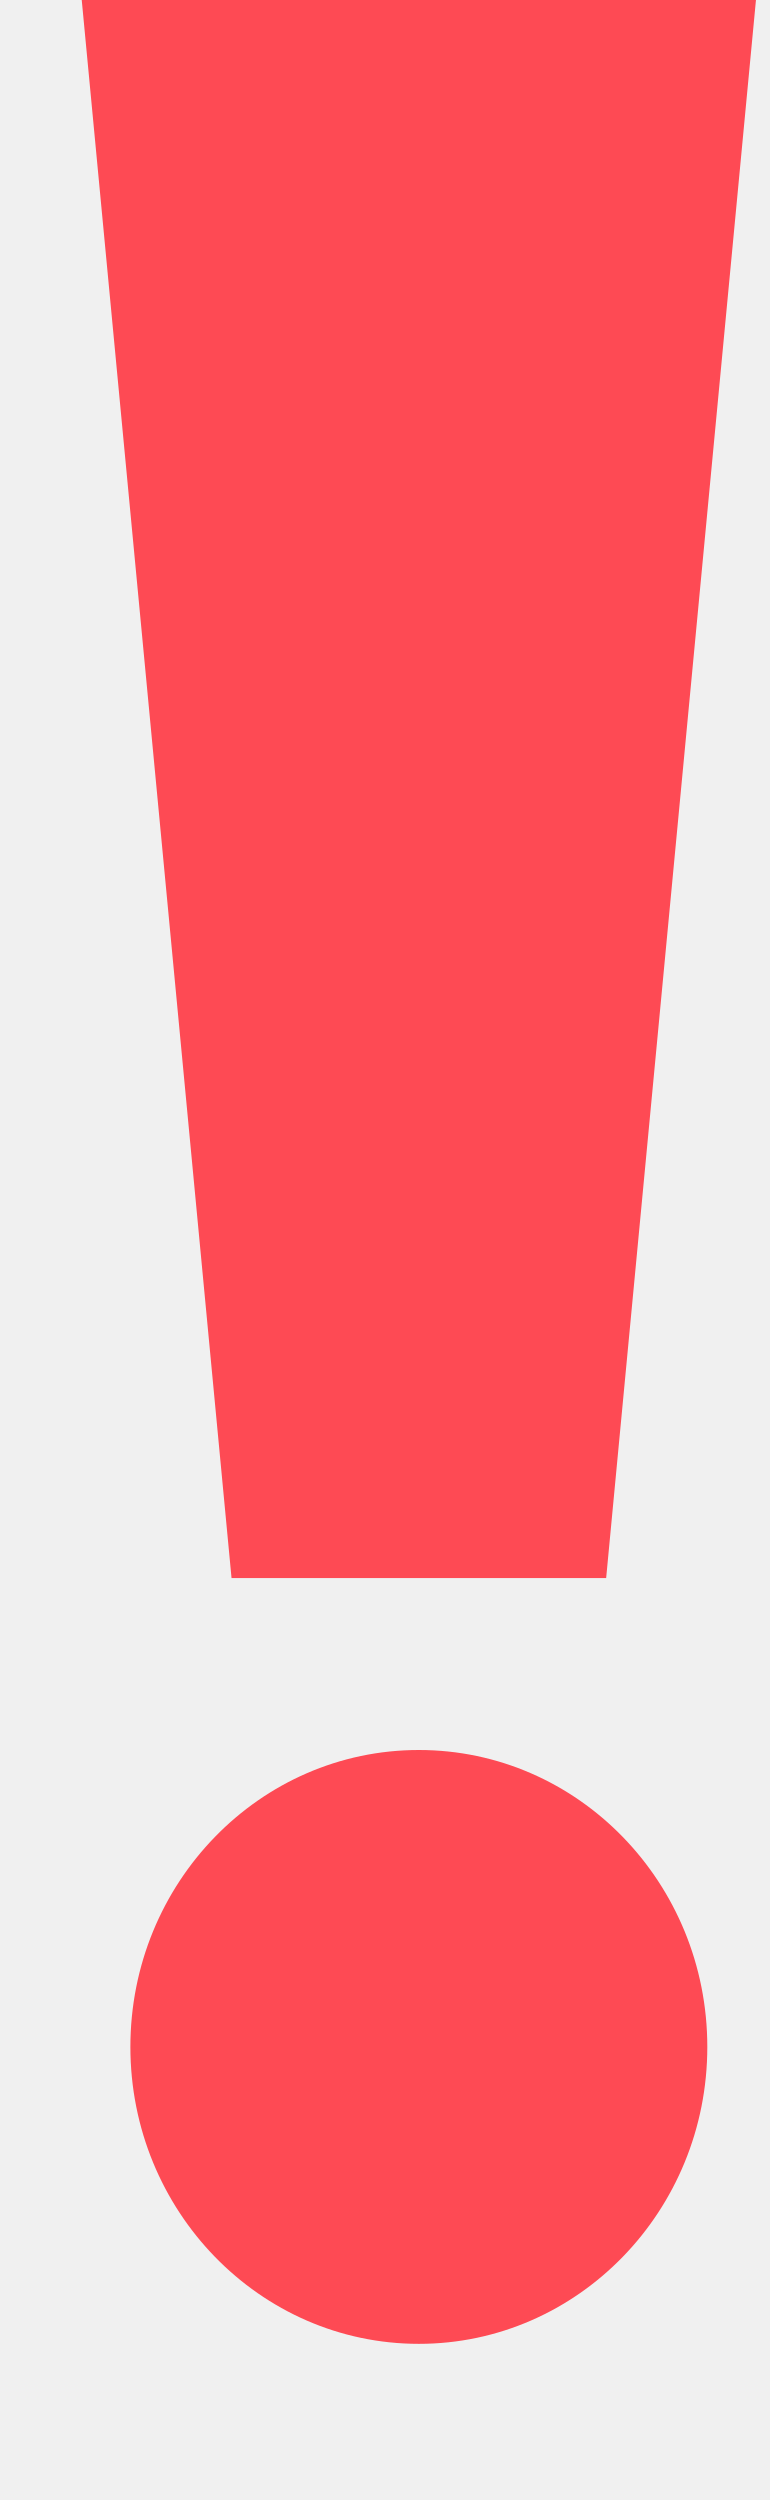
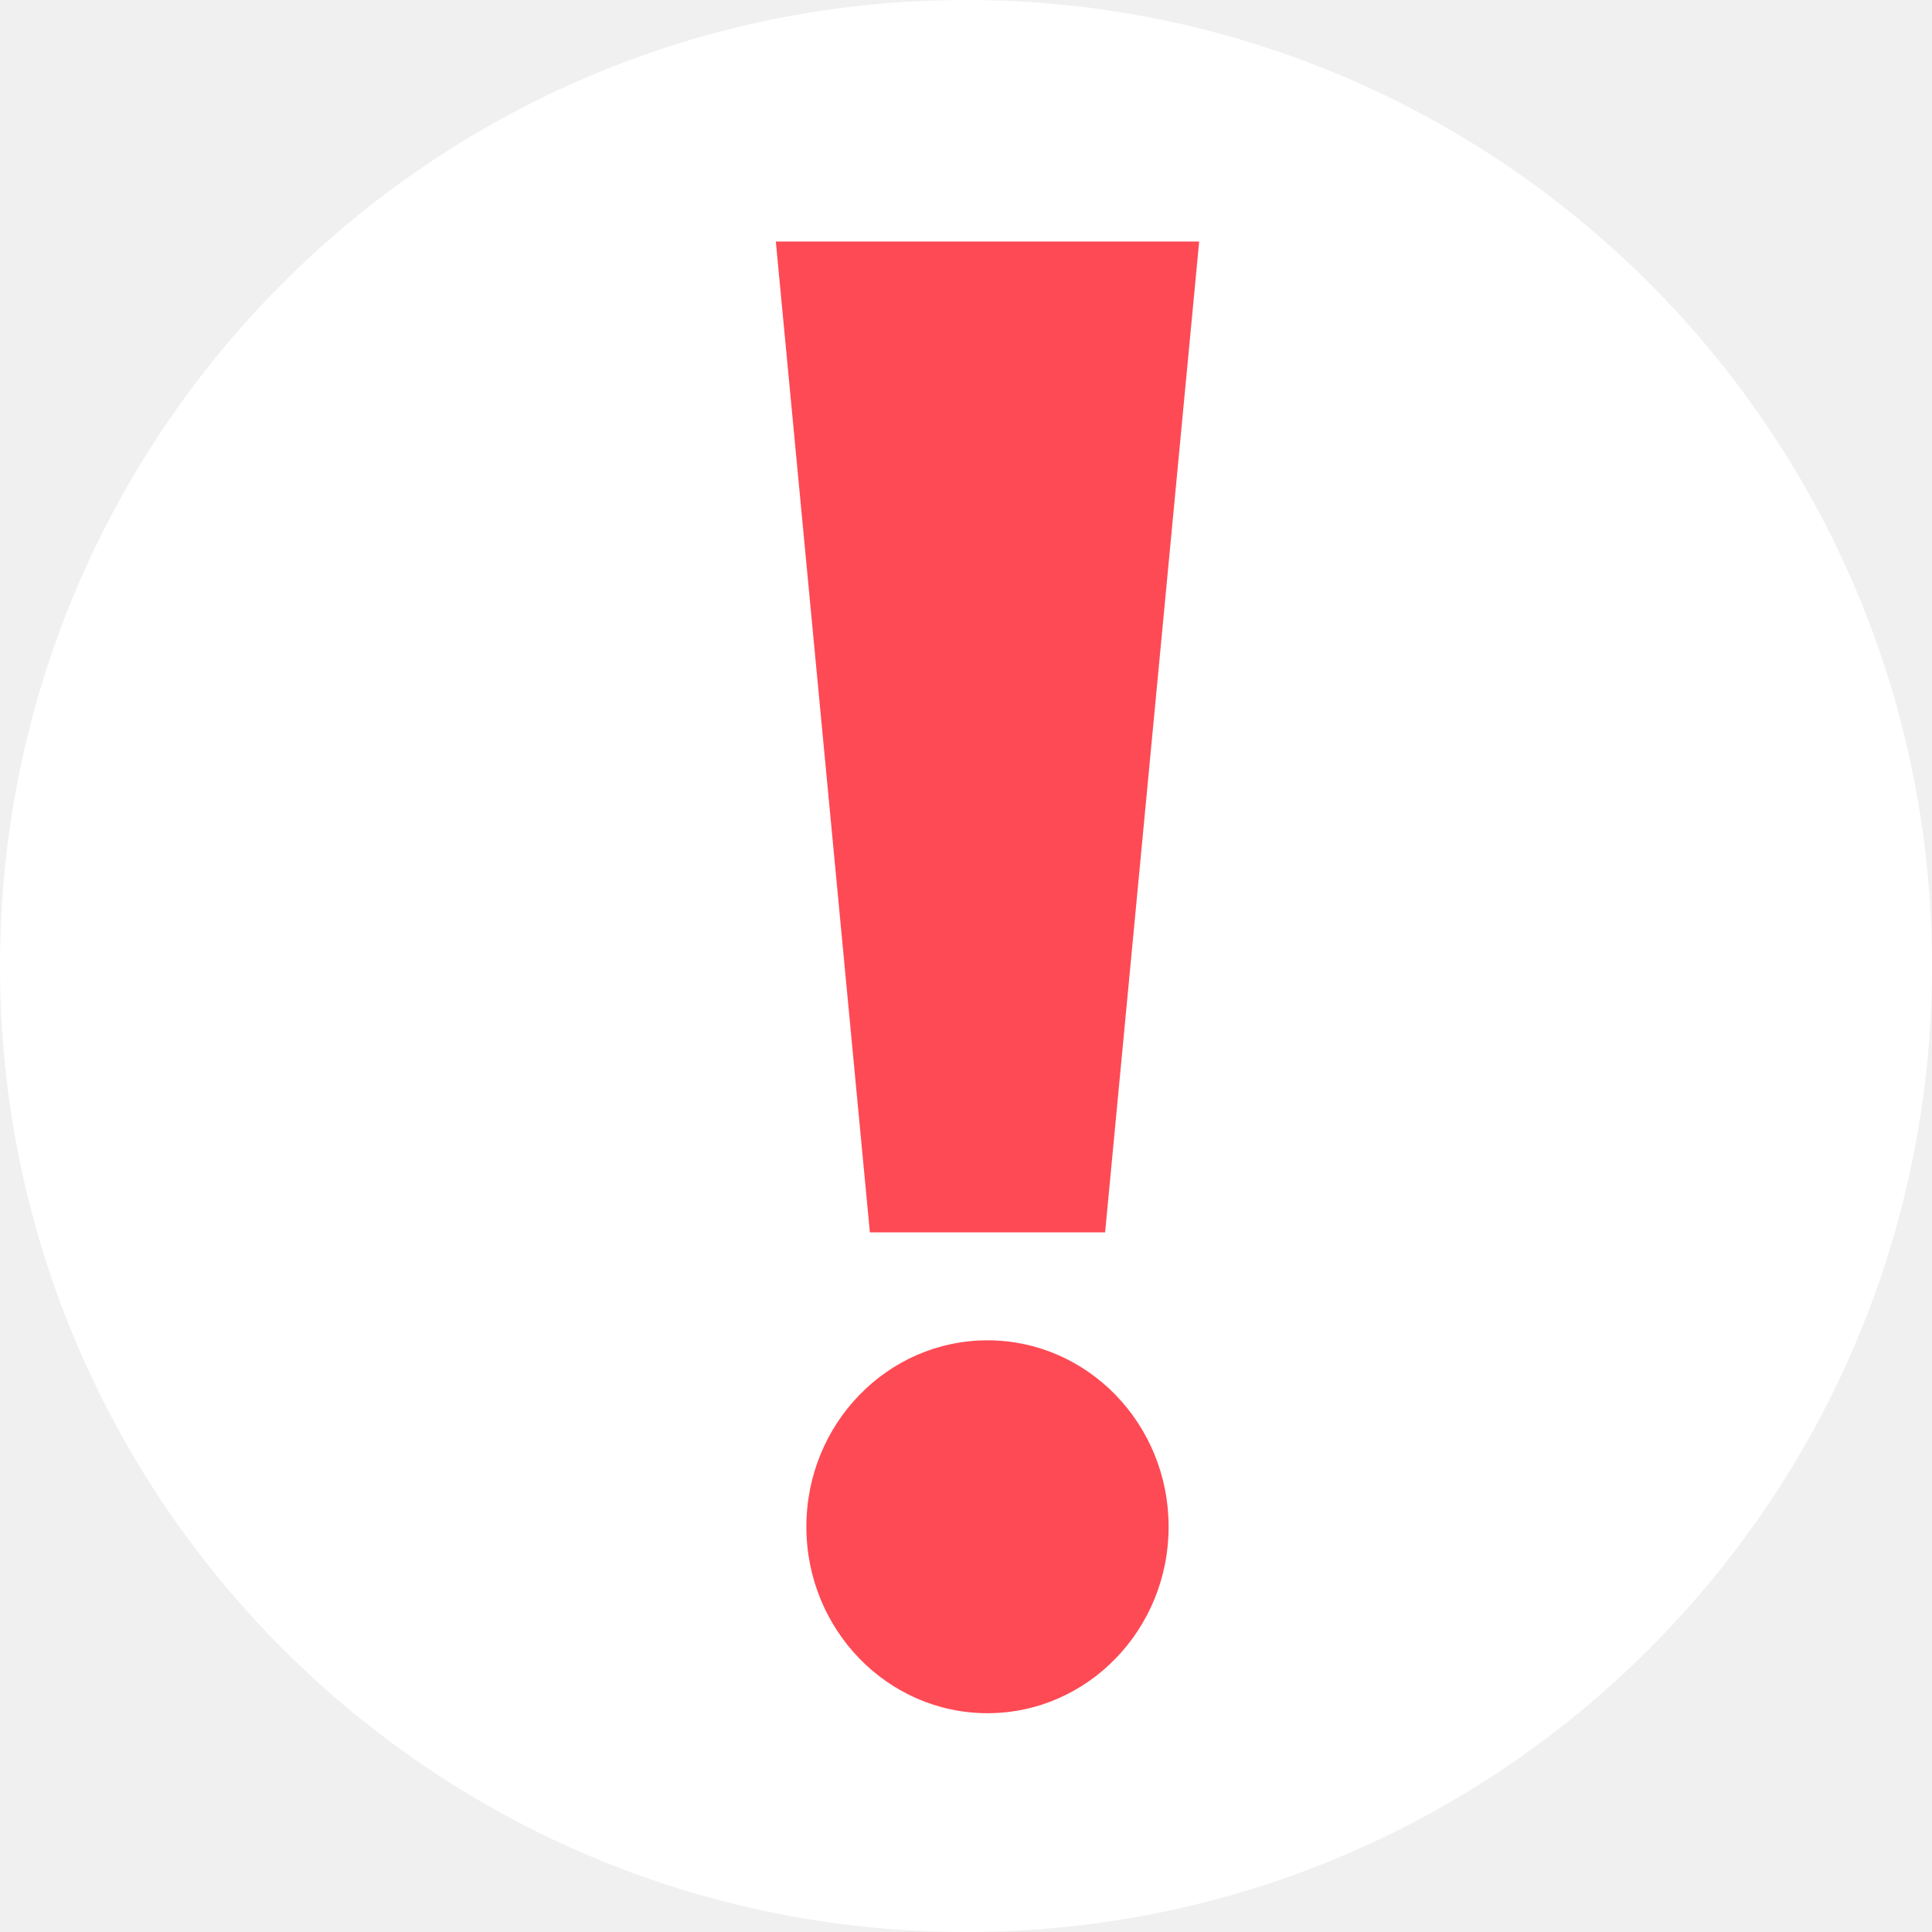
- <svg xmlns="http://www.w3.org/2000/svg" width="4" height="13" viewBox="0 0 4 13" fill="none">
-   <path d="M3.152 8.206H1.204L0.425 0H3.931L3.152 8.206Z" fill="#FE4A54" />
-   <path d="M2.178 12.188C3.006 12.188 3.678 11.496 3.678 10.644C3.678 9.791 3.006 9.1 2.178 9.1C1.35 9.1 0.678 9.791 0.678 10.644C0.678 11.496 1.35 12.188 2.178 12.188Z" fill="#FE4A54" />
+ <svg xmlns="http://www.w3.org/2000/svg" width="16" height="16" viewBox="0 0 16 16" fill="none">
+   <rect width="16" height="16" rx="8" fill="white" />
+   <path d="M9.152 10.206H7.204L6.425 2H9.931L9.152 10.206Z" fill="#FE4A54" />
+   <path d="M8.178 14.188C9.006 14.188 9.678 13.496 9.678 12.644C9.678 11.791 9.006 11.1 8.178 11.1C7.35 11.1 6.678 11.791 6.678 12.644C6.678 13.496 7.35 14.188 8.178 14.188Z" fill="#FE4A54" />
</svg>
